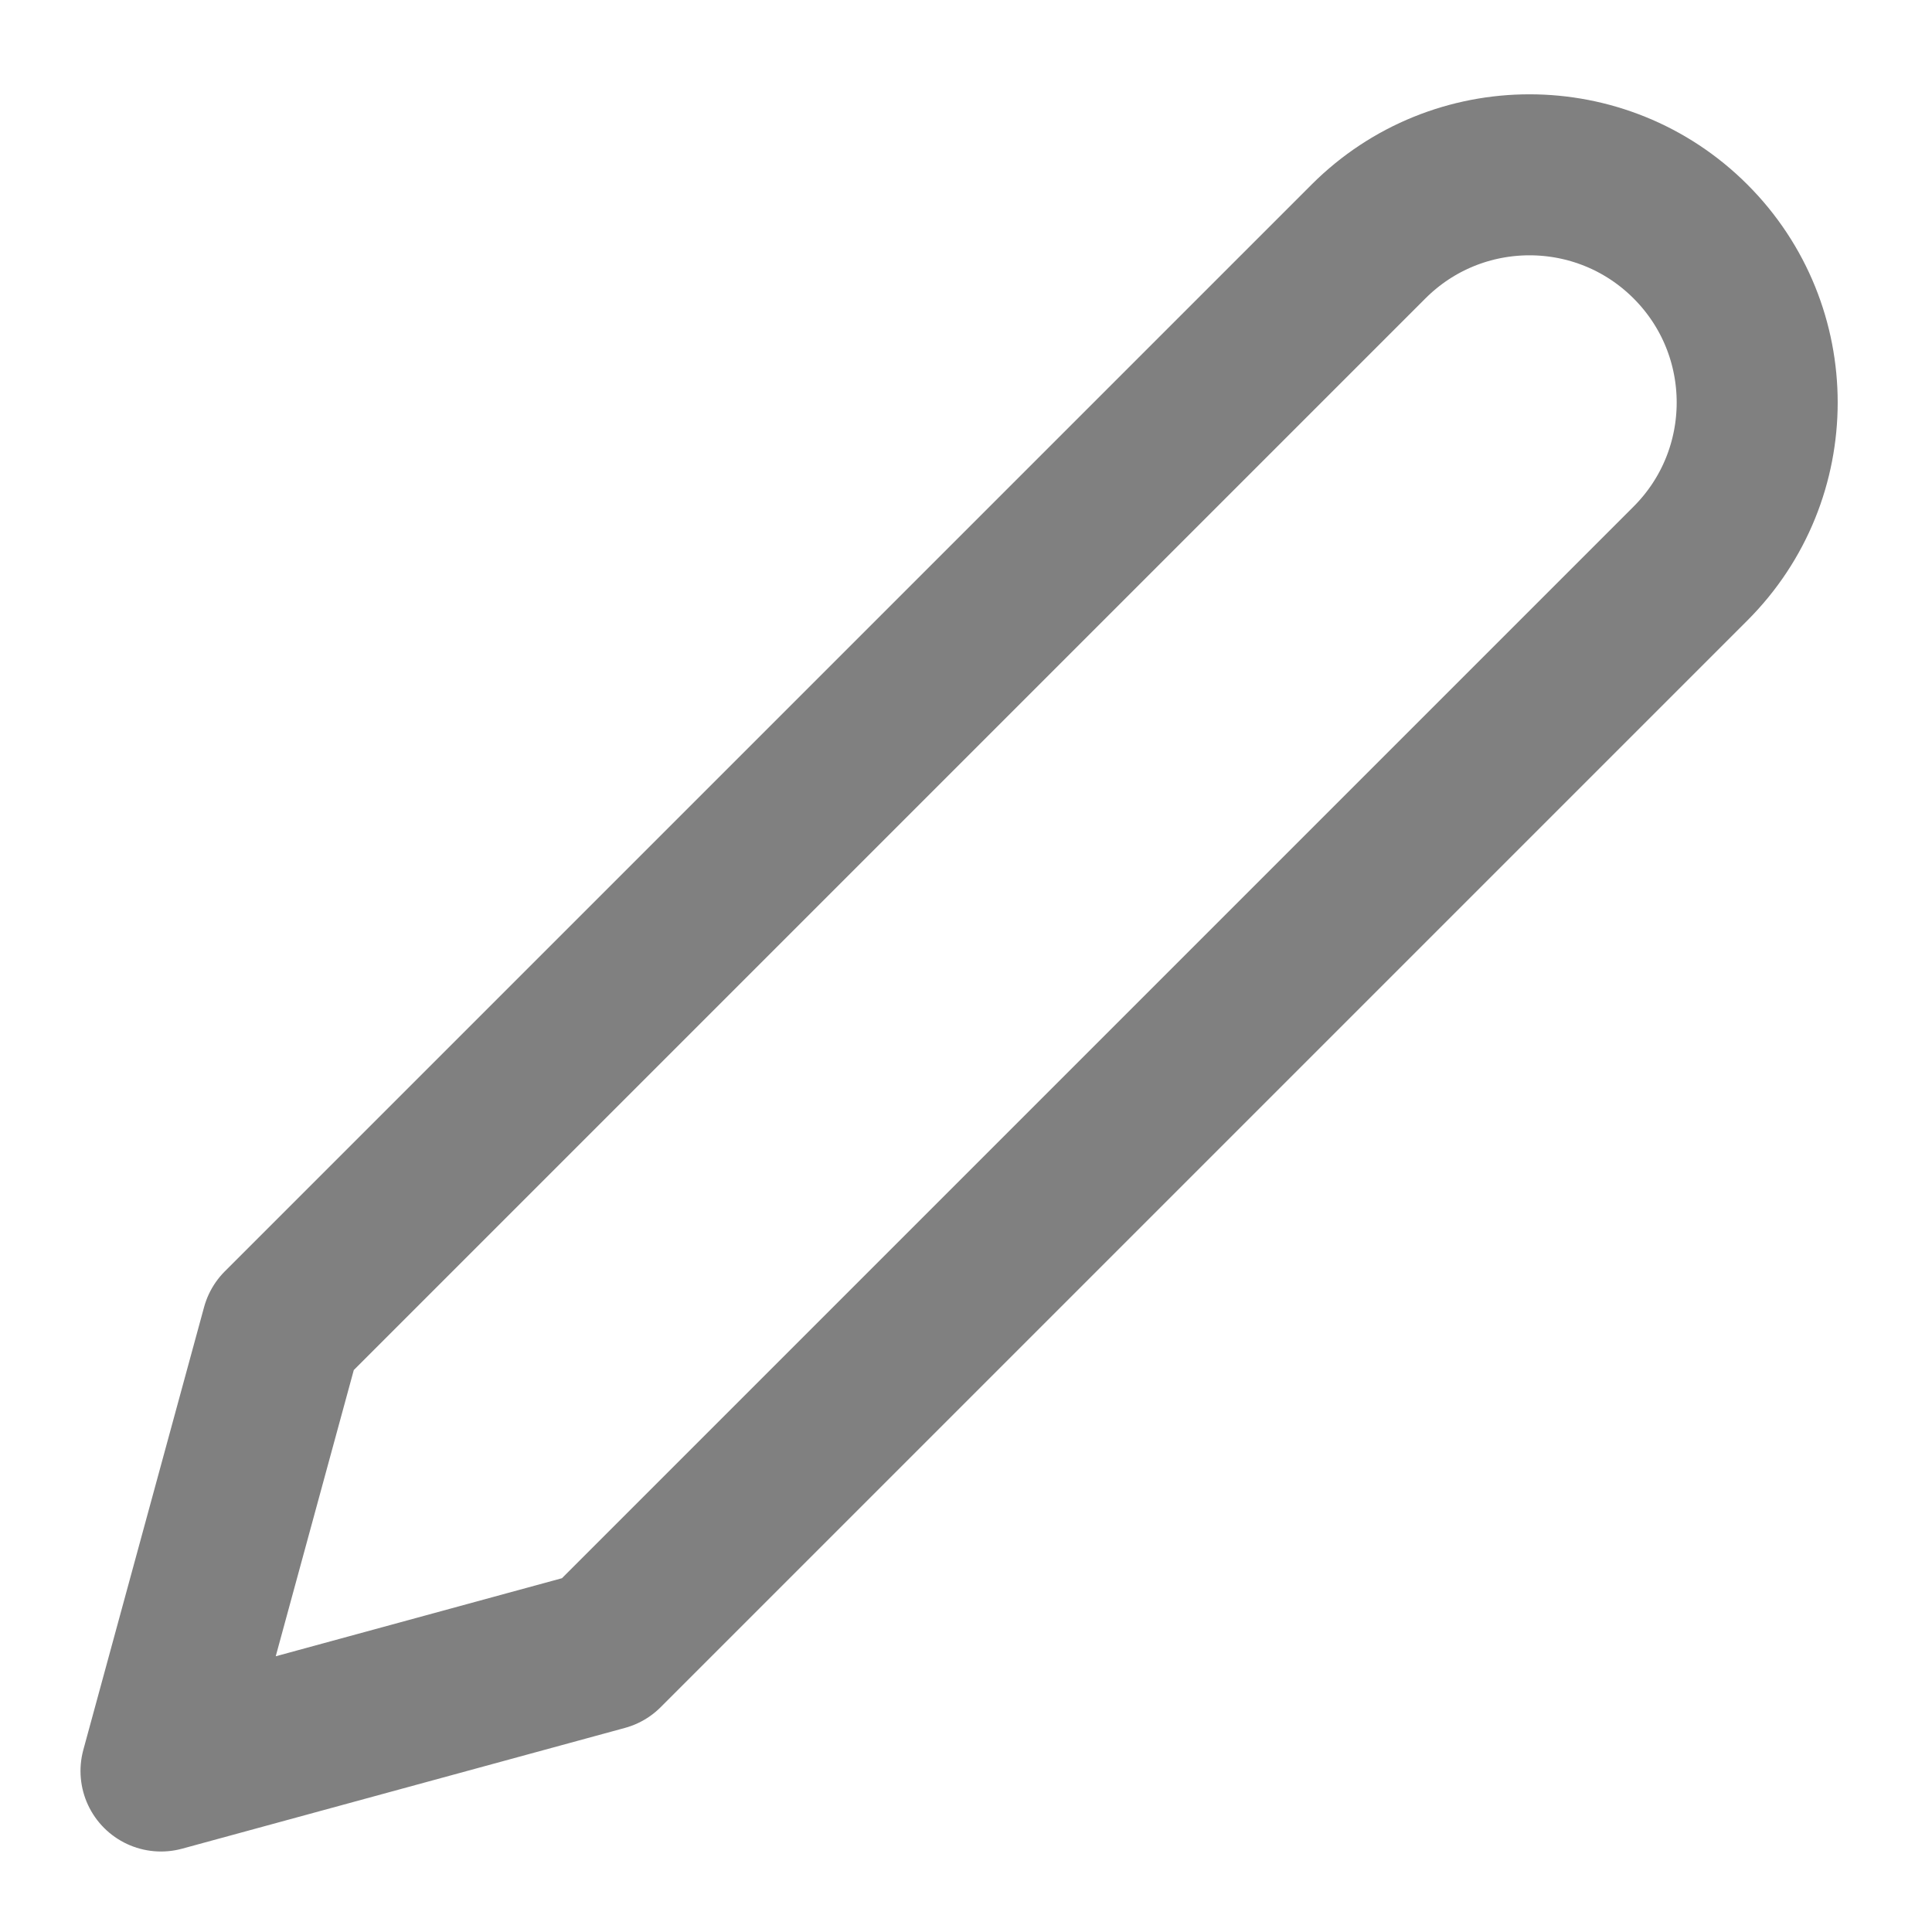
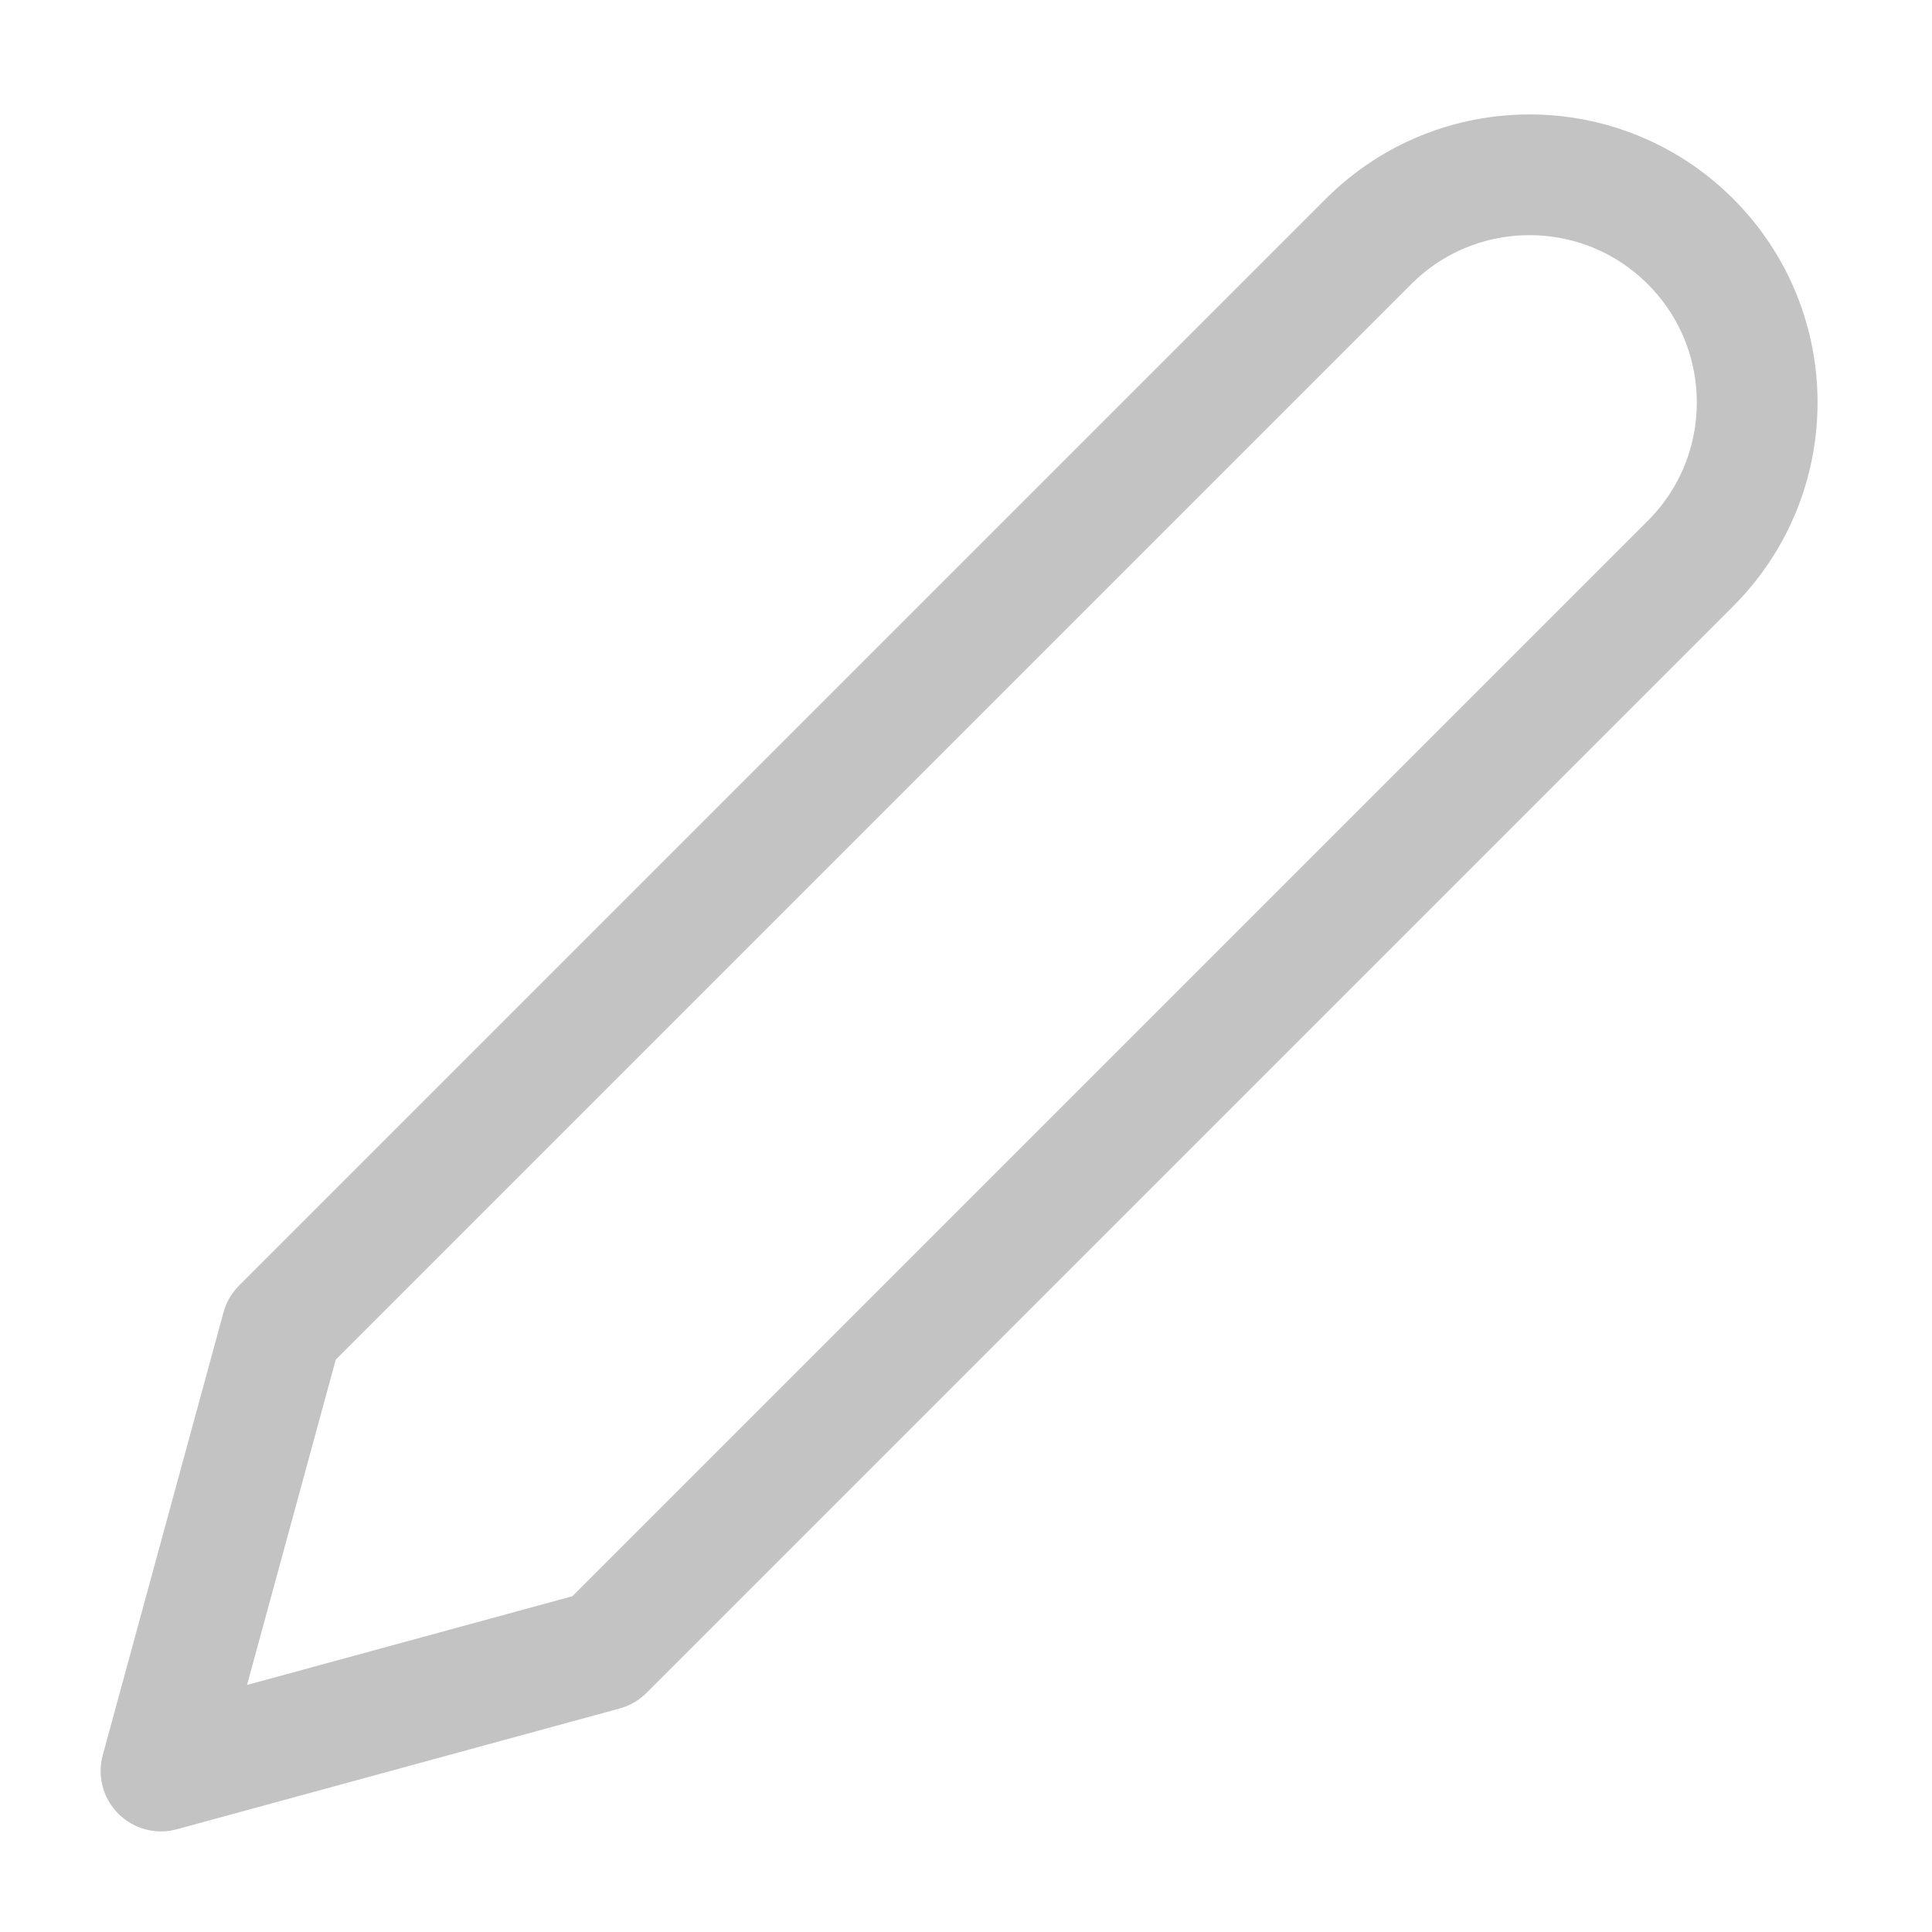
- <svg xmlns="http://www.w3.org/2000/svg" width="20" height="20" color="gray" viewBox="0 0 24 24" fill="none" stroke="currentColor" stroke-width="2" stroke-linecap="round" stroke-linejoin="round" class="feather feather-edit-2">
+ <svg xmlns="http://www.w3.org/2000/svg" width="24" height="24" viewBox="0 0 24 24" fill="none" stroke="#c3c3c3" stroke-width="1.5" stroke-linecap="round" stroke-linejoin="round" class="feather feather-edit-2">
  <path d="M17 3a2.828 2.828 0 1 1 4 4L7.5 20.5 2 22l1.5-5.5L17 3z" />
</svg>
